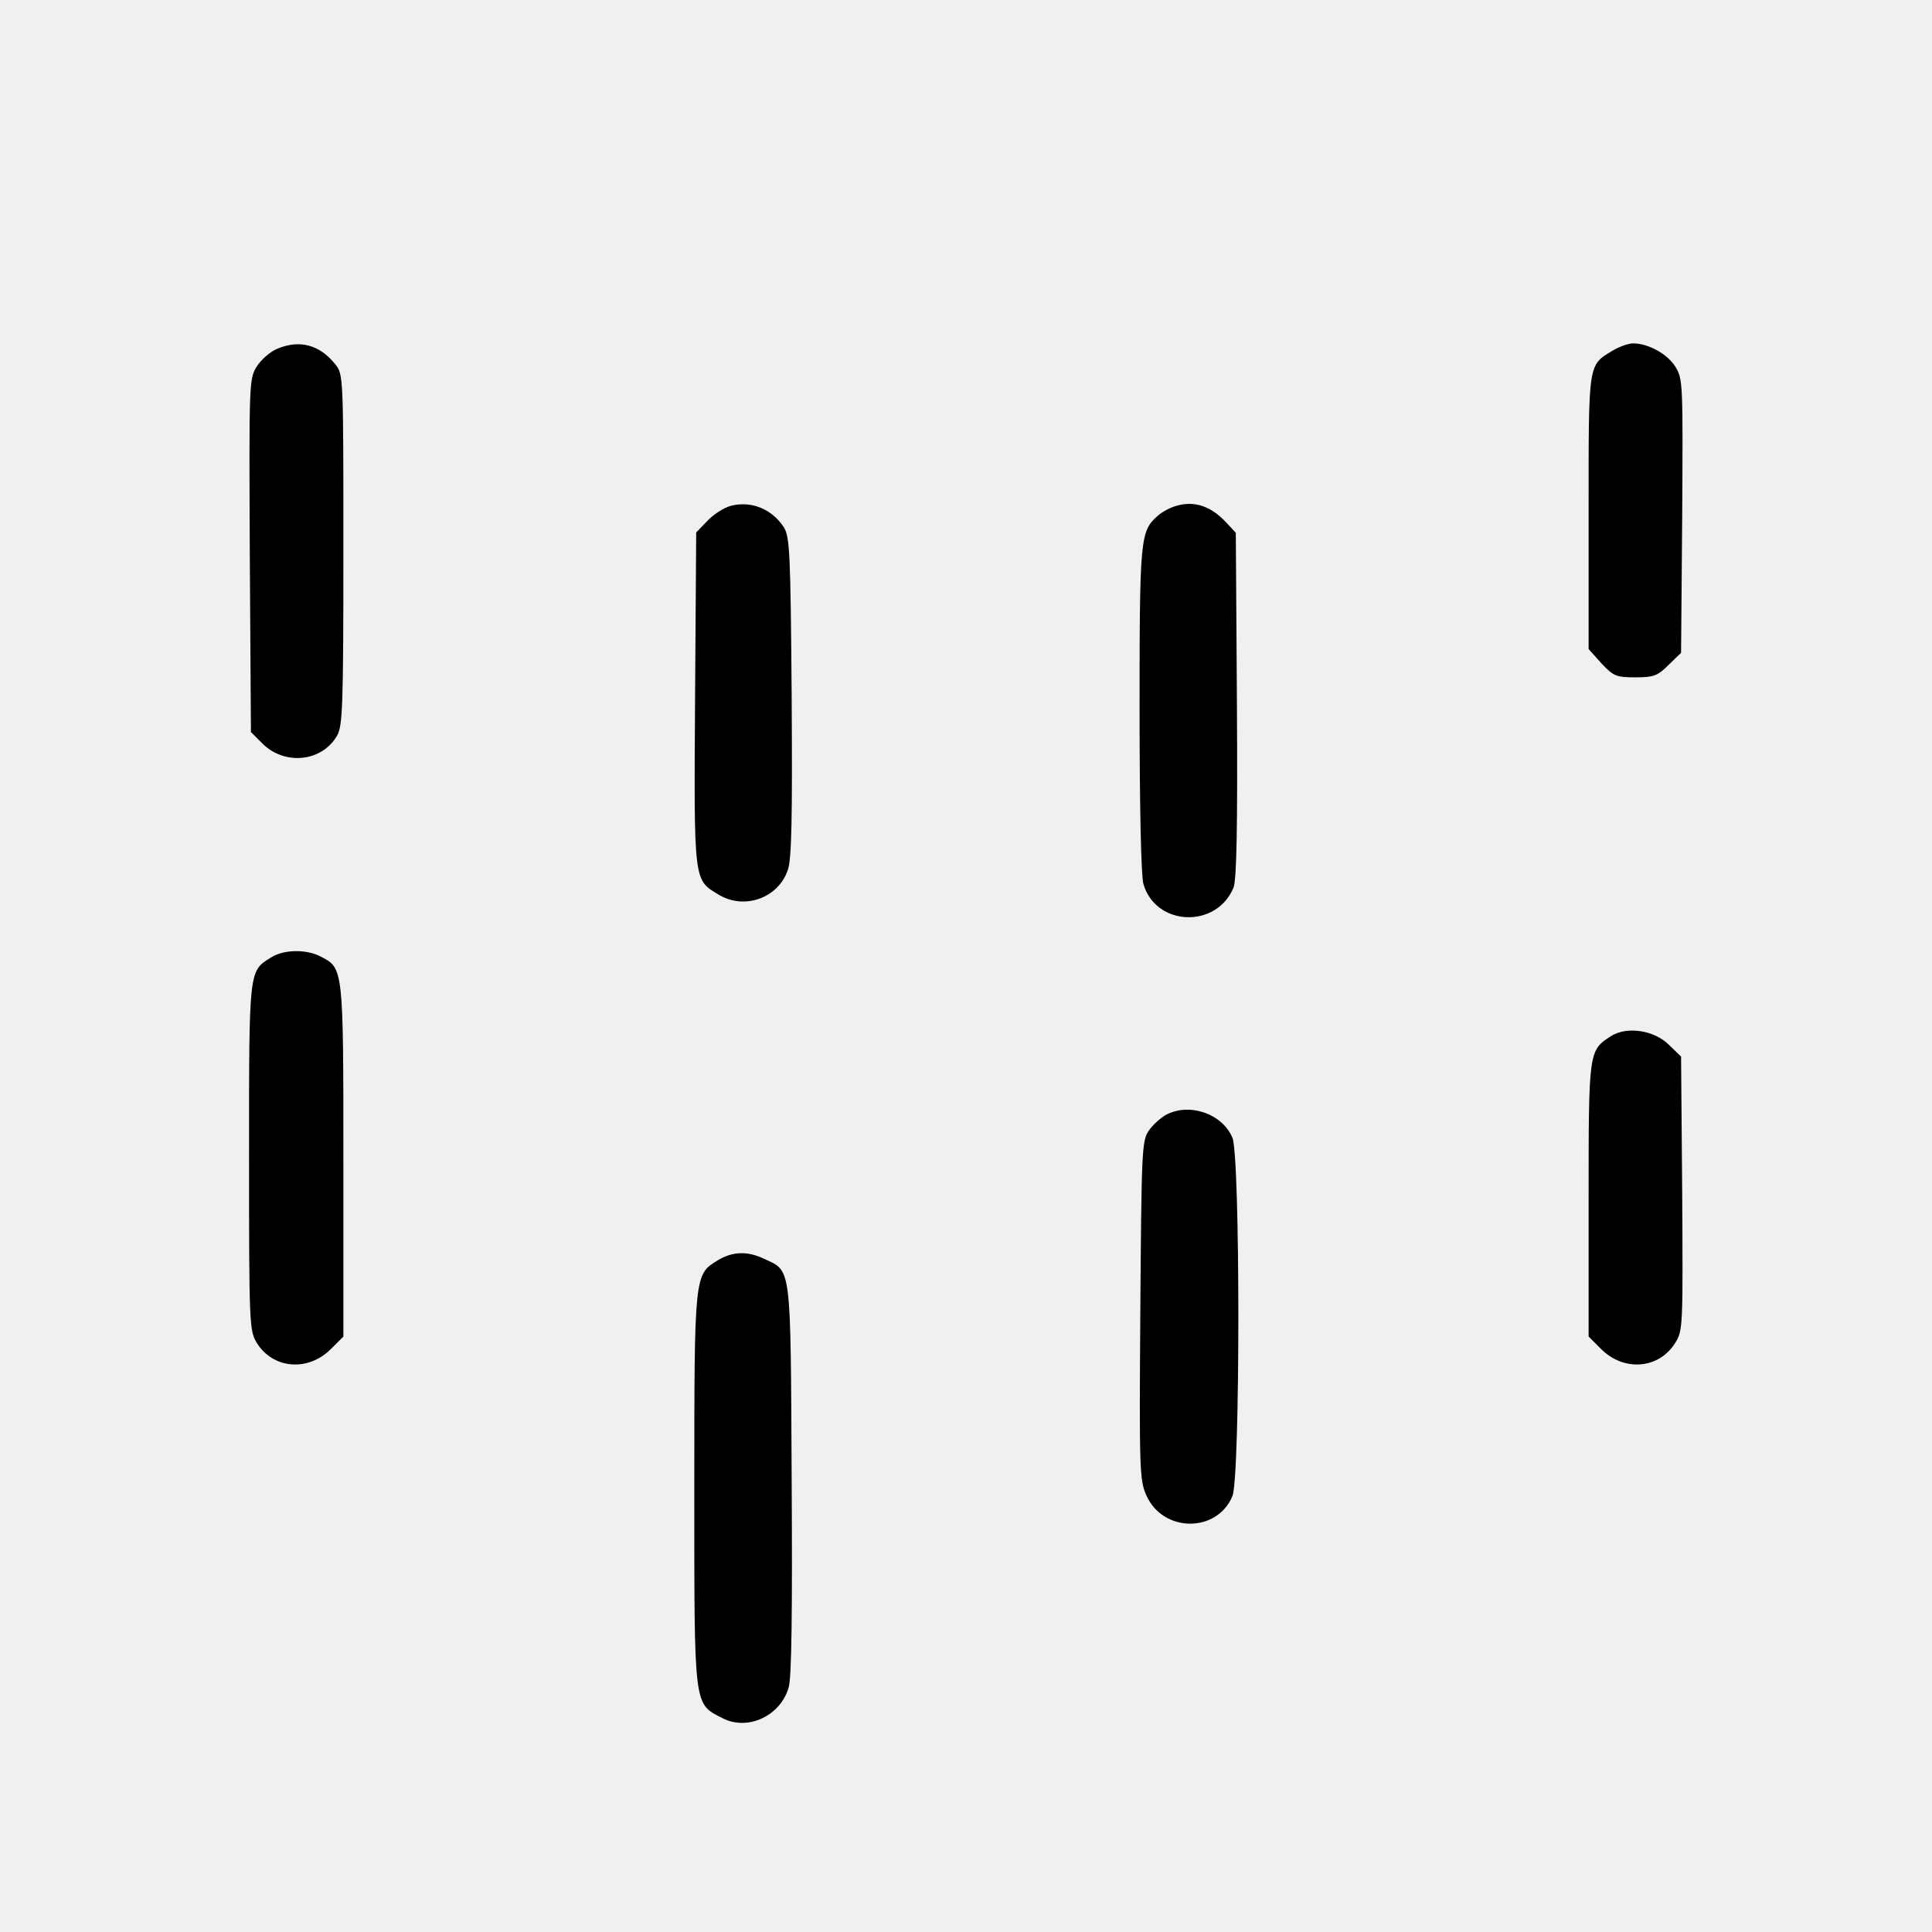
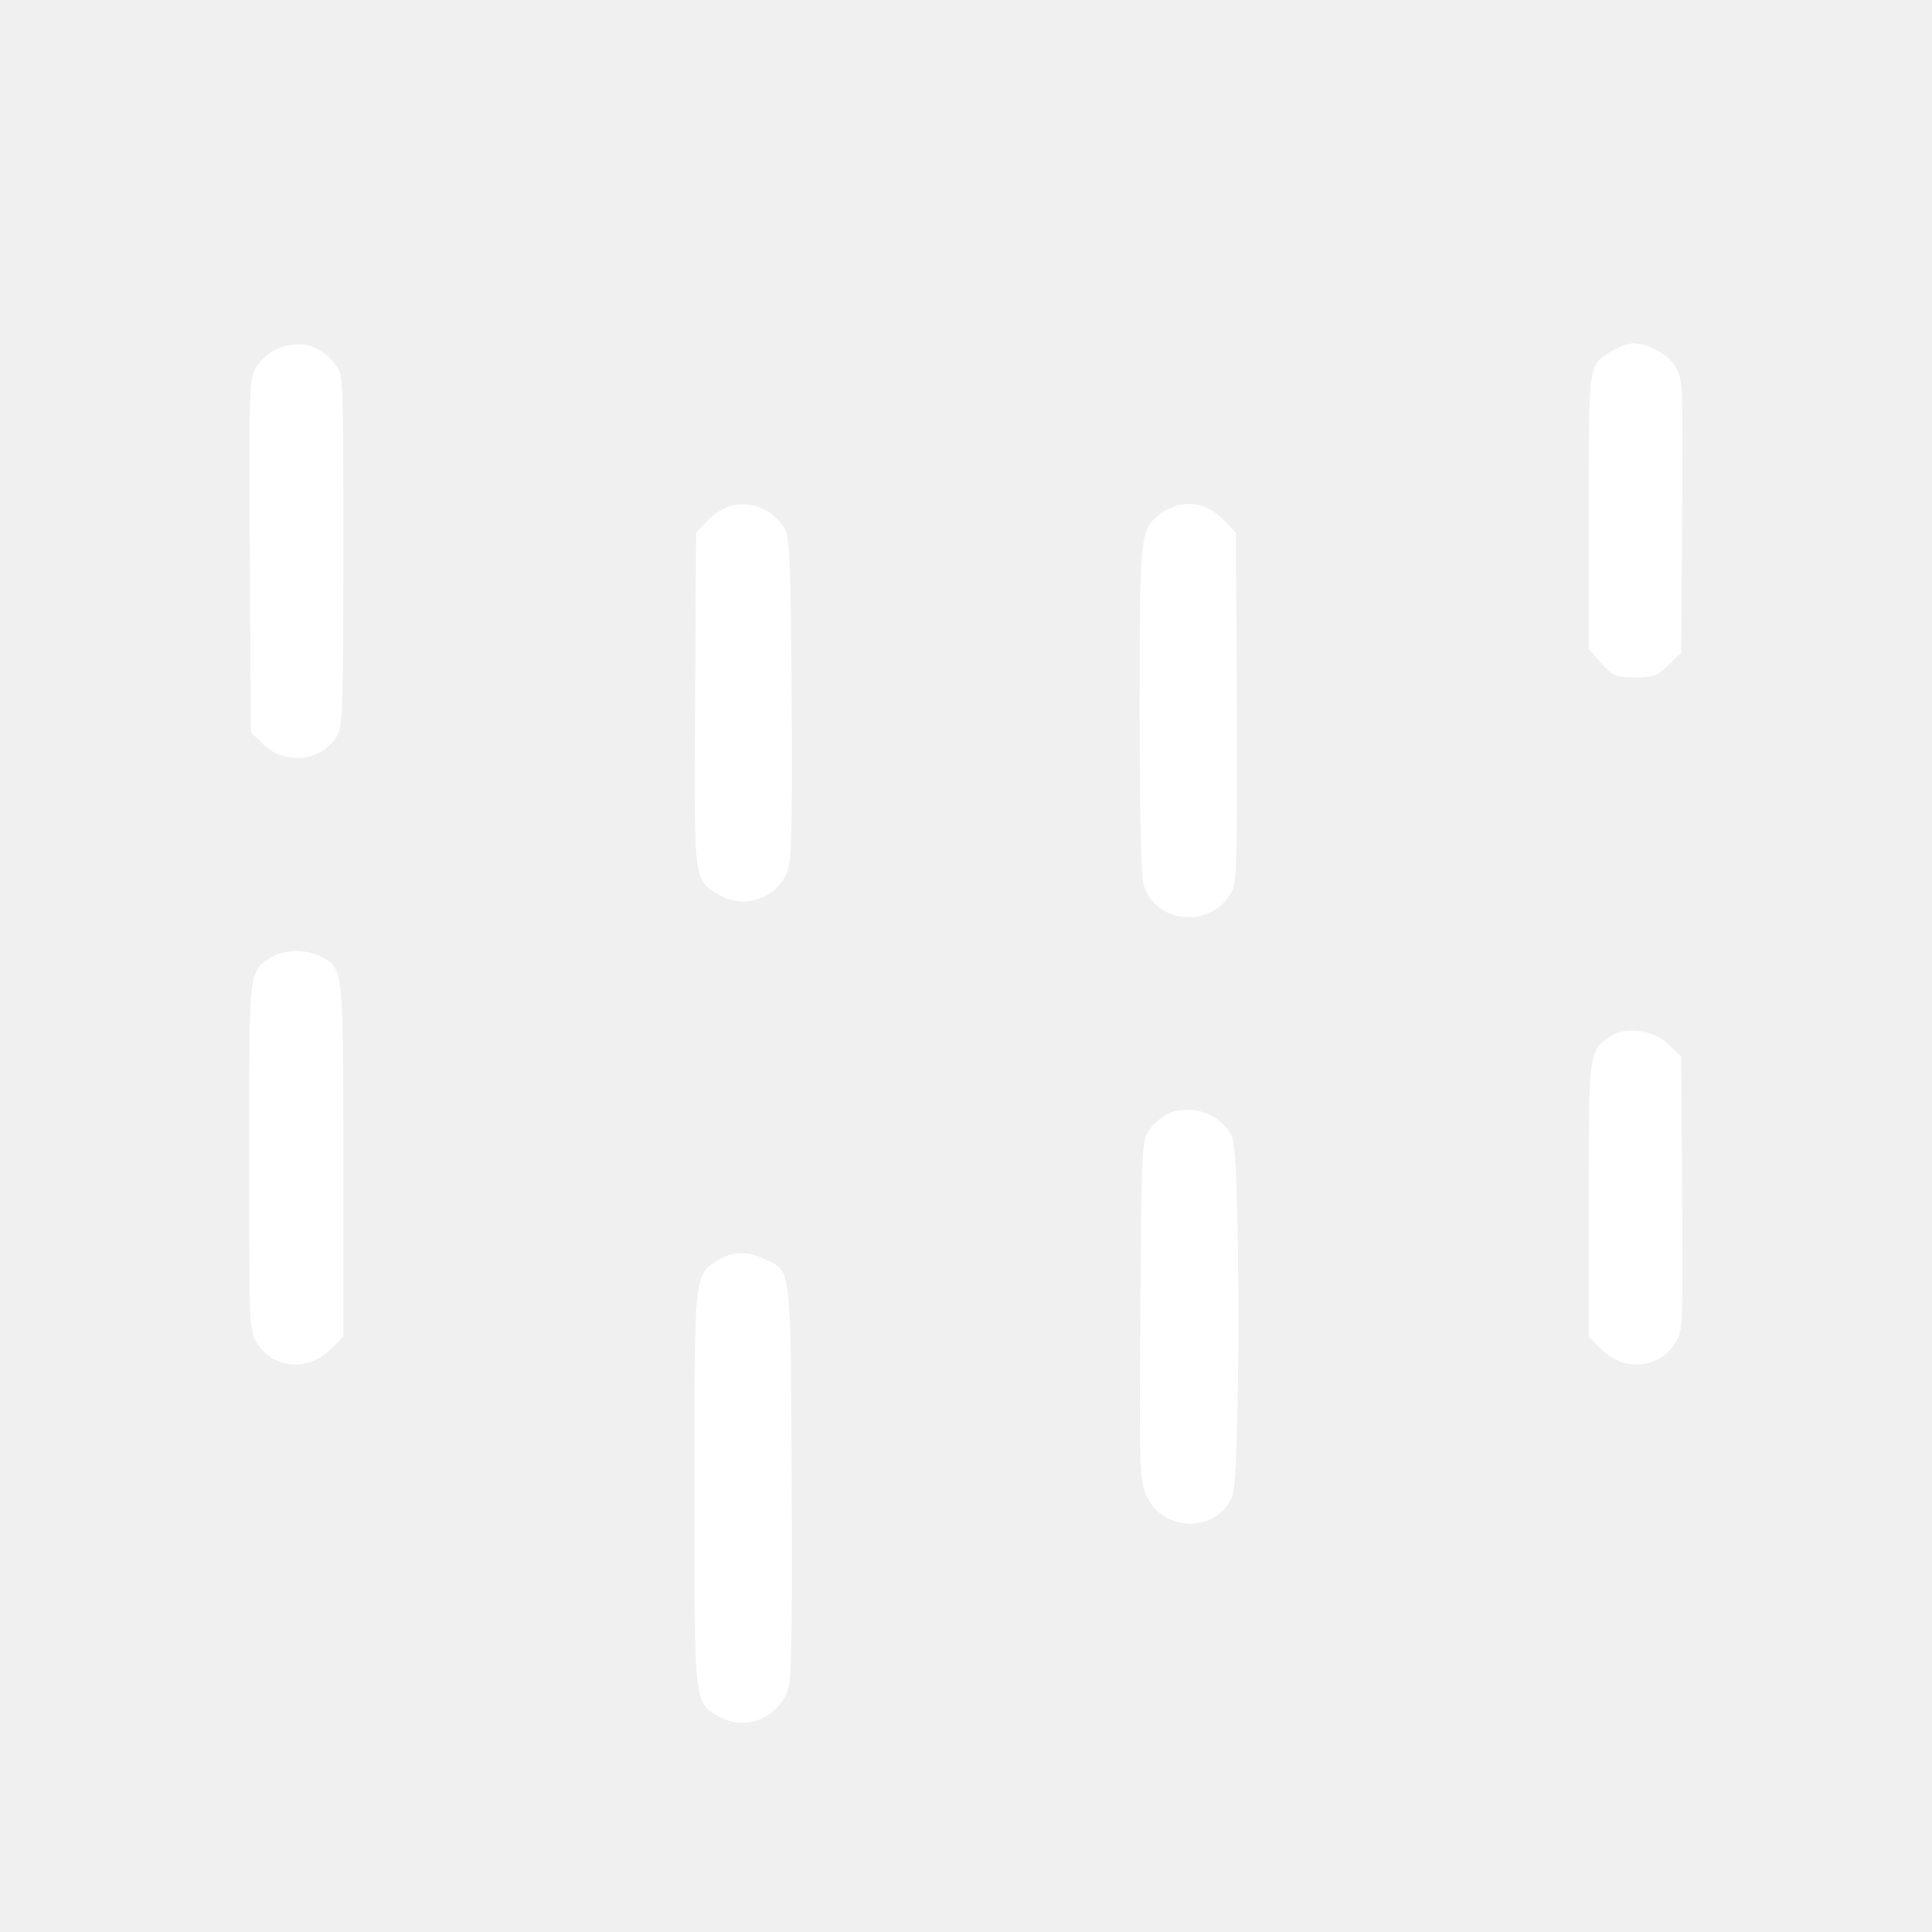
<svg xmlns="http://www.w3.org/2000/svg" version="1.0" width="512pt" height="512pt" viewBox="0 0 512 512" preserveAspectRatio="xMidYMid meet">
-   <g transform="translate(0,512) scale(0.1,-0.1)" fill="#000000" stroke="none">
+   <g transform="translate(0,512) scale(0.1,-0.1)" fill="#ffffff" stroke="none">
    <path d="M733 4195 c-18 -8 -42 -29 -53 -47 -20 -32 -20 -46 -18 -500 l3 -468 31 -31 c59 -58 157 -48 197 21 15 25 17 76 17 493 0 456 0 465 -21 491 -42 53 -96 67 -156 41z" />
    <path d="M4274 4191 c-66 -40 -64 -28 -64 -428 l0 -363 34 -38 c32 -34 39 -37 90 -37 49 0 59 4 88 33 l33 32 3 363 c2 349 2 363 -18 395 -21 34 -72 62 -112 62 -13 0 -37 -9 -54 -19z" />
    <path d="M1935 3779 c-17 -5 -44 -22 -60 -39 l-30 -31 -3 -440 c-3 -486 -4 -480 61 -519 69 -43 160 -10 185 65 10 30 12 137 10 460 -3 382 -5 423 -21 448 -32 49 -88 71 -142 56z" />
    <path d="M3116 3779 c-15 -4 -37 -16 -48 -26 -46 -41 -48 -57 -48 -510 0 -261 4 -442 10 -465 32 -113 194 -120 239 -10 8 20 11 155 9 484 l-3 456 -25 27 c-41 44 -85 59 -134 44z" />
    <path d="M719 2583 c-60 -37 -59 -28 -59 -530 0 -442 1 -459 20 -491 43 -70 136 -78 197 -17 l33 33 0 466 c0 512 0 510 -60 541 -38 20 -98 19 -131 -2z" />
    <path d="M4269 2374 c-59 -38 -59 -39 -59 -434 l0 -362 33 -33 c61 -61 154 -53 197 17 20 32 20 46 18 395 l-3 363 -32 31 c-39 39 -112 50 -154 23z" />
    <path d="M3089 2165 c-14 -8 -35 -27 -45 -42 -18 -26 -19 -56 -22 -476 -3 -422 -2 -450 16 -490 44 -99 187 -100 228 -2 21 51 21 900 0 950 -27 64 -115 94 -177 60z" />
    <path d="M1902 1780 c-62 -38 -62 -36 -62 -607 0 -582 -2 -567 74 -606 67 -35 154 5 176 81 8 25 10 205 8 552 -3 574 0 550 -73 584 -44 21 -83 20 -123 -4z" />
  </g>
</svg>
